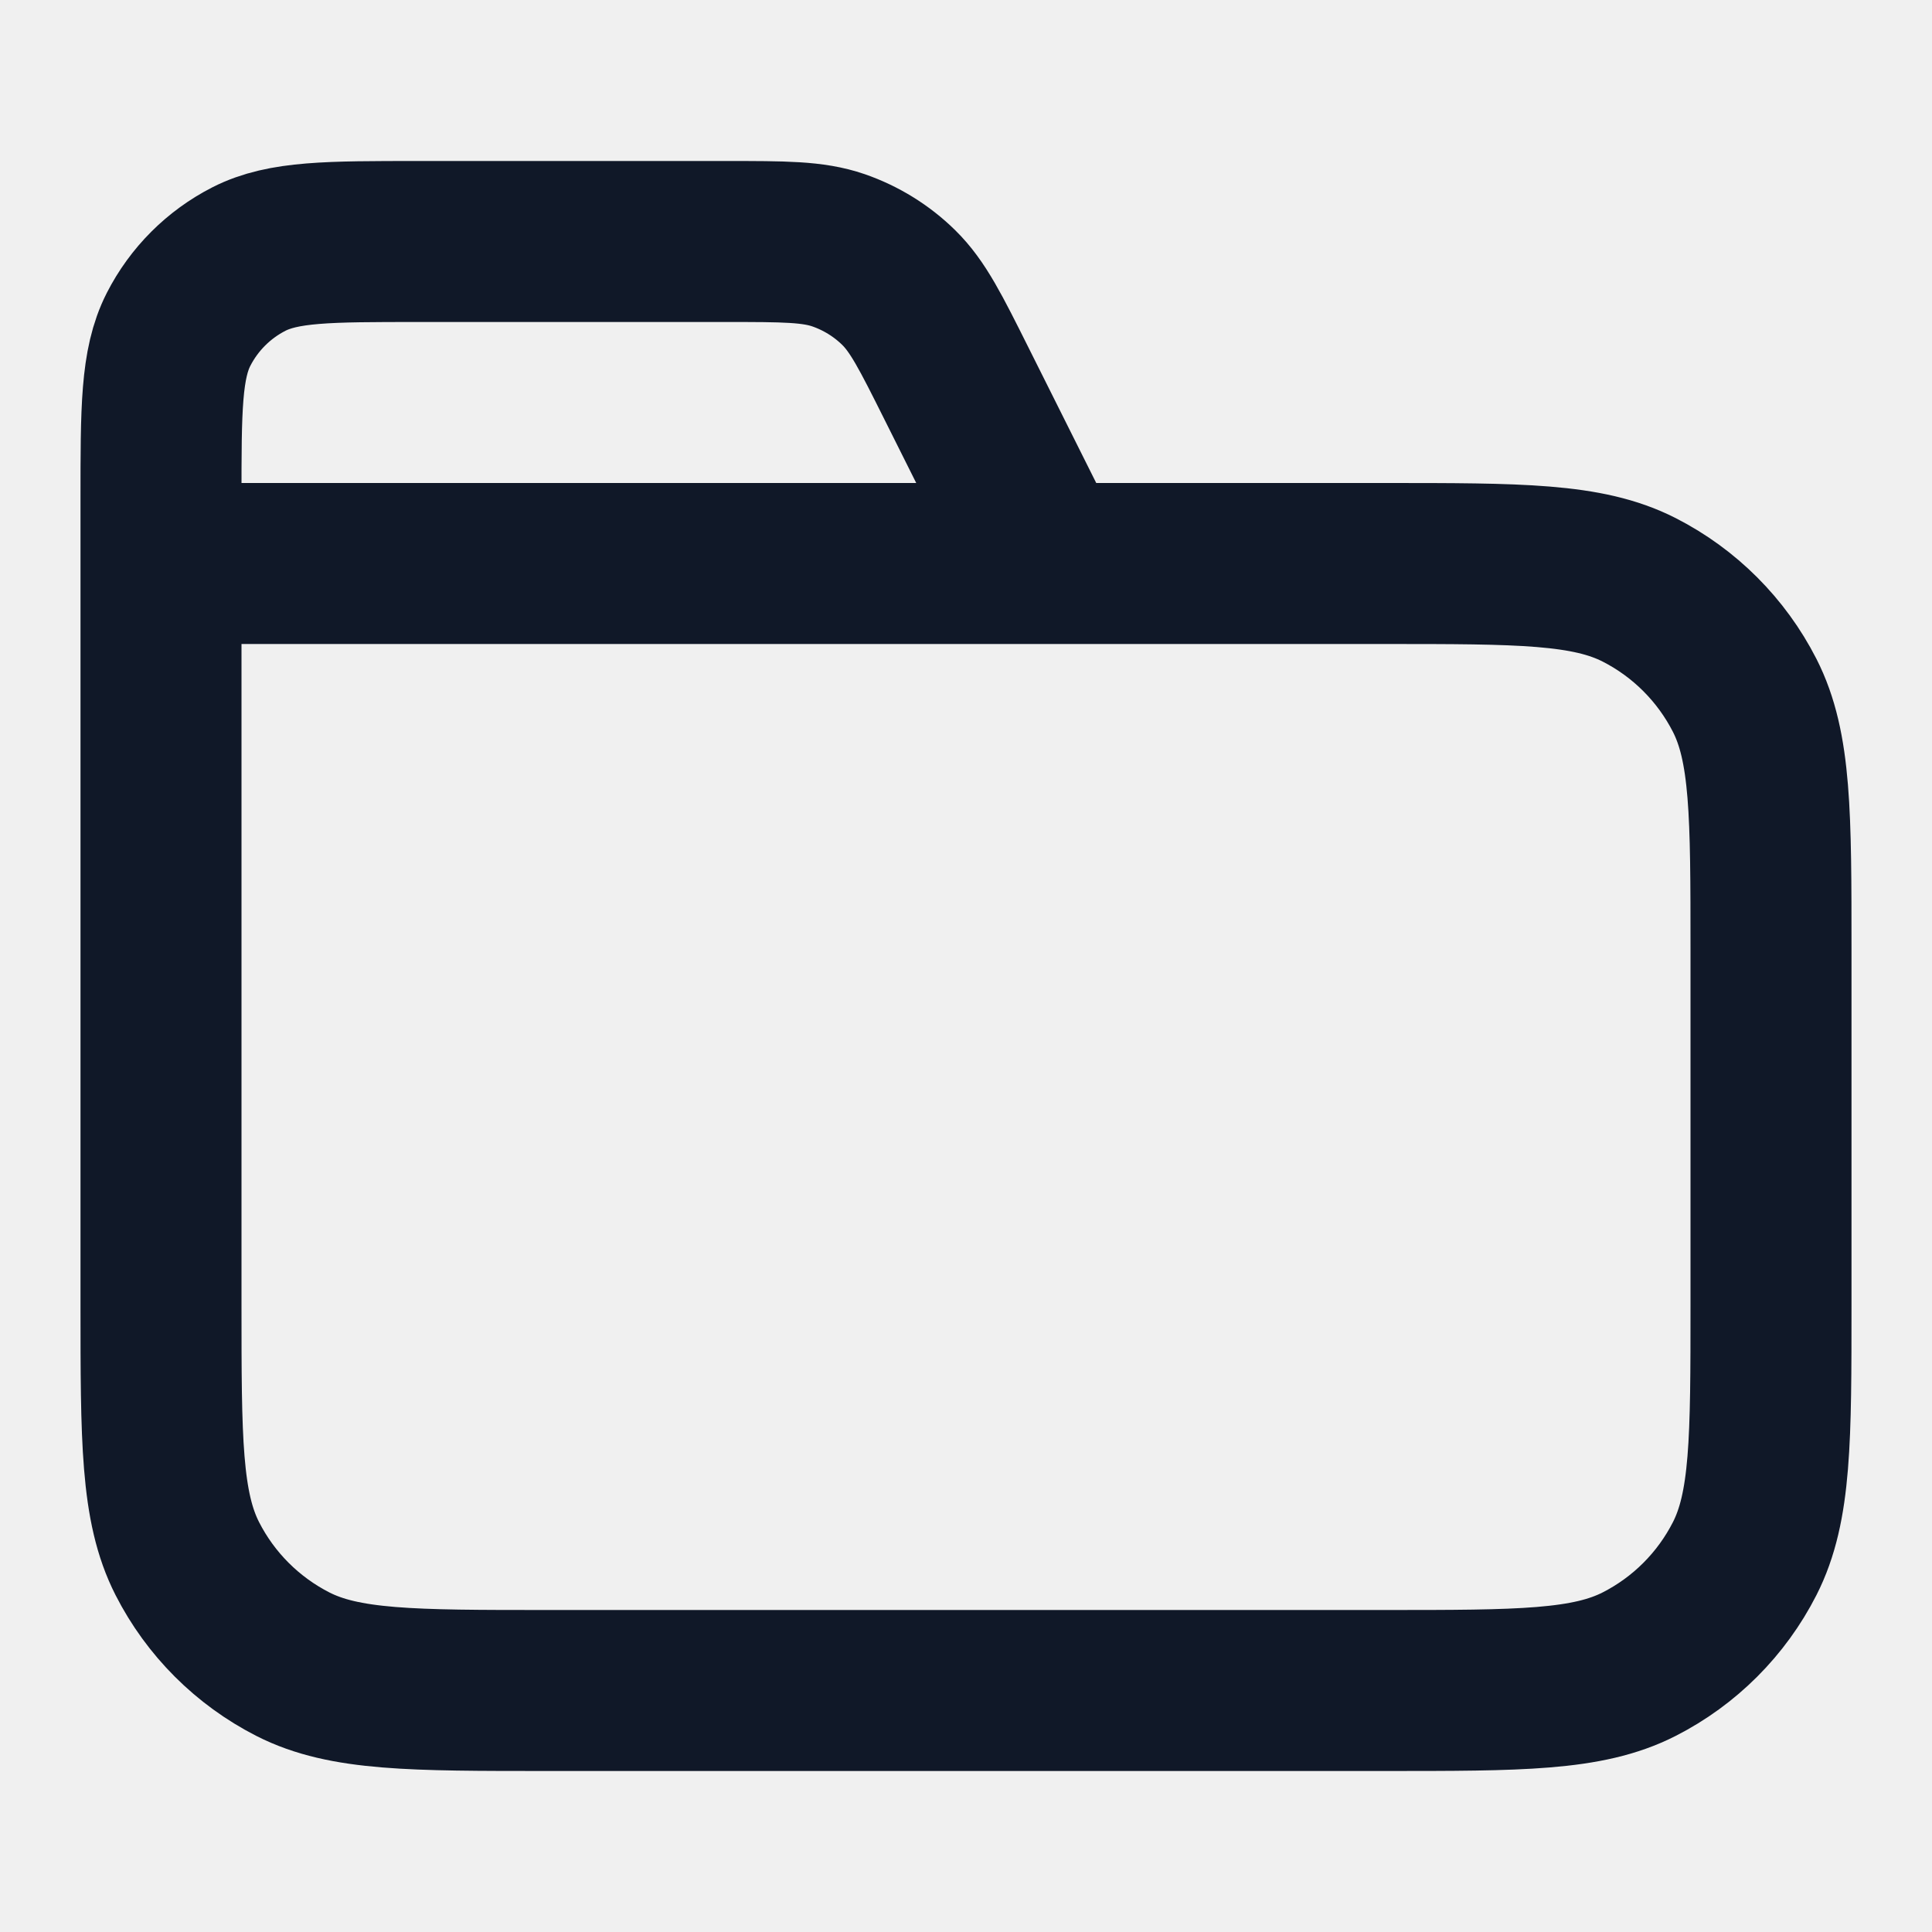
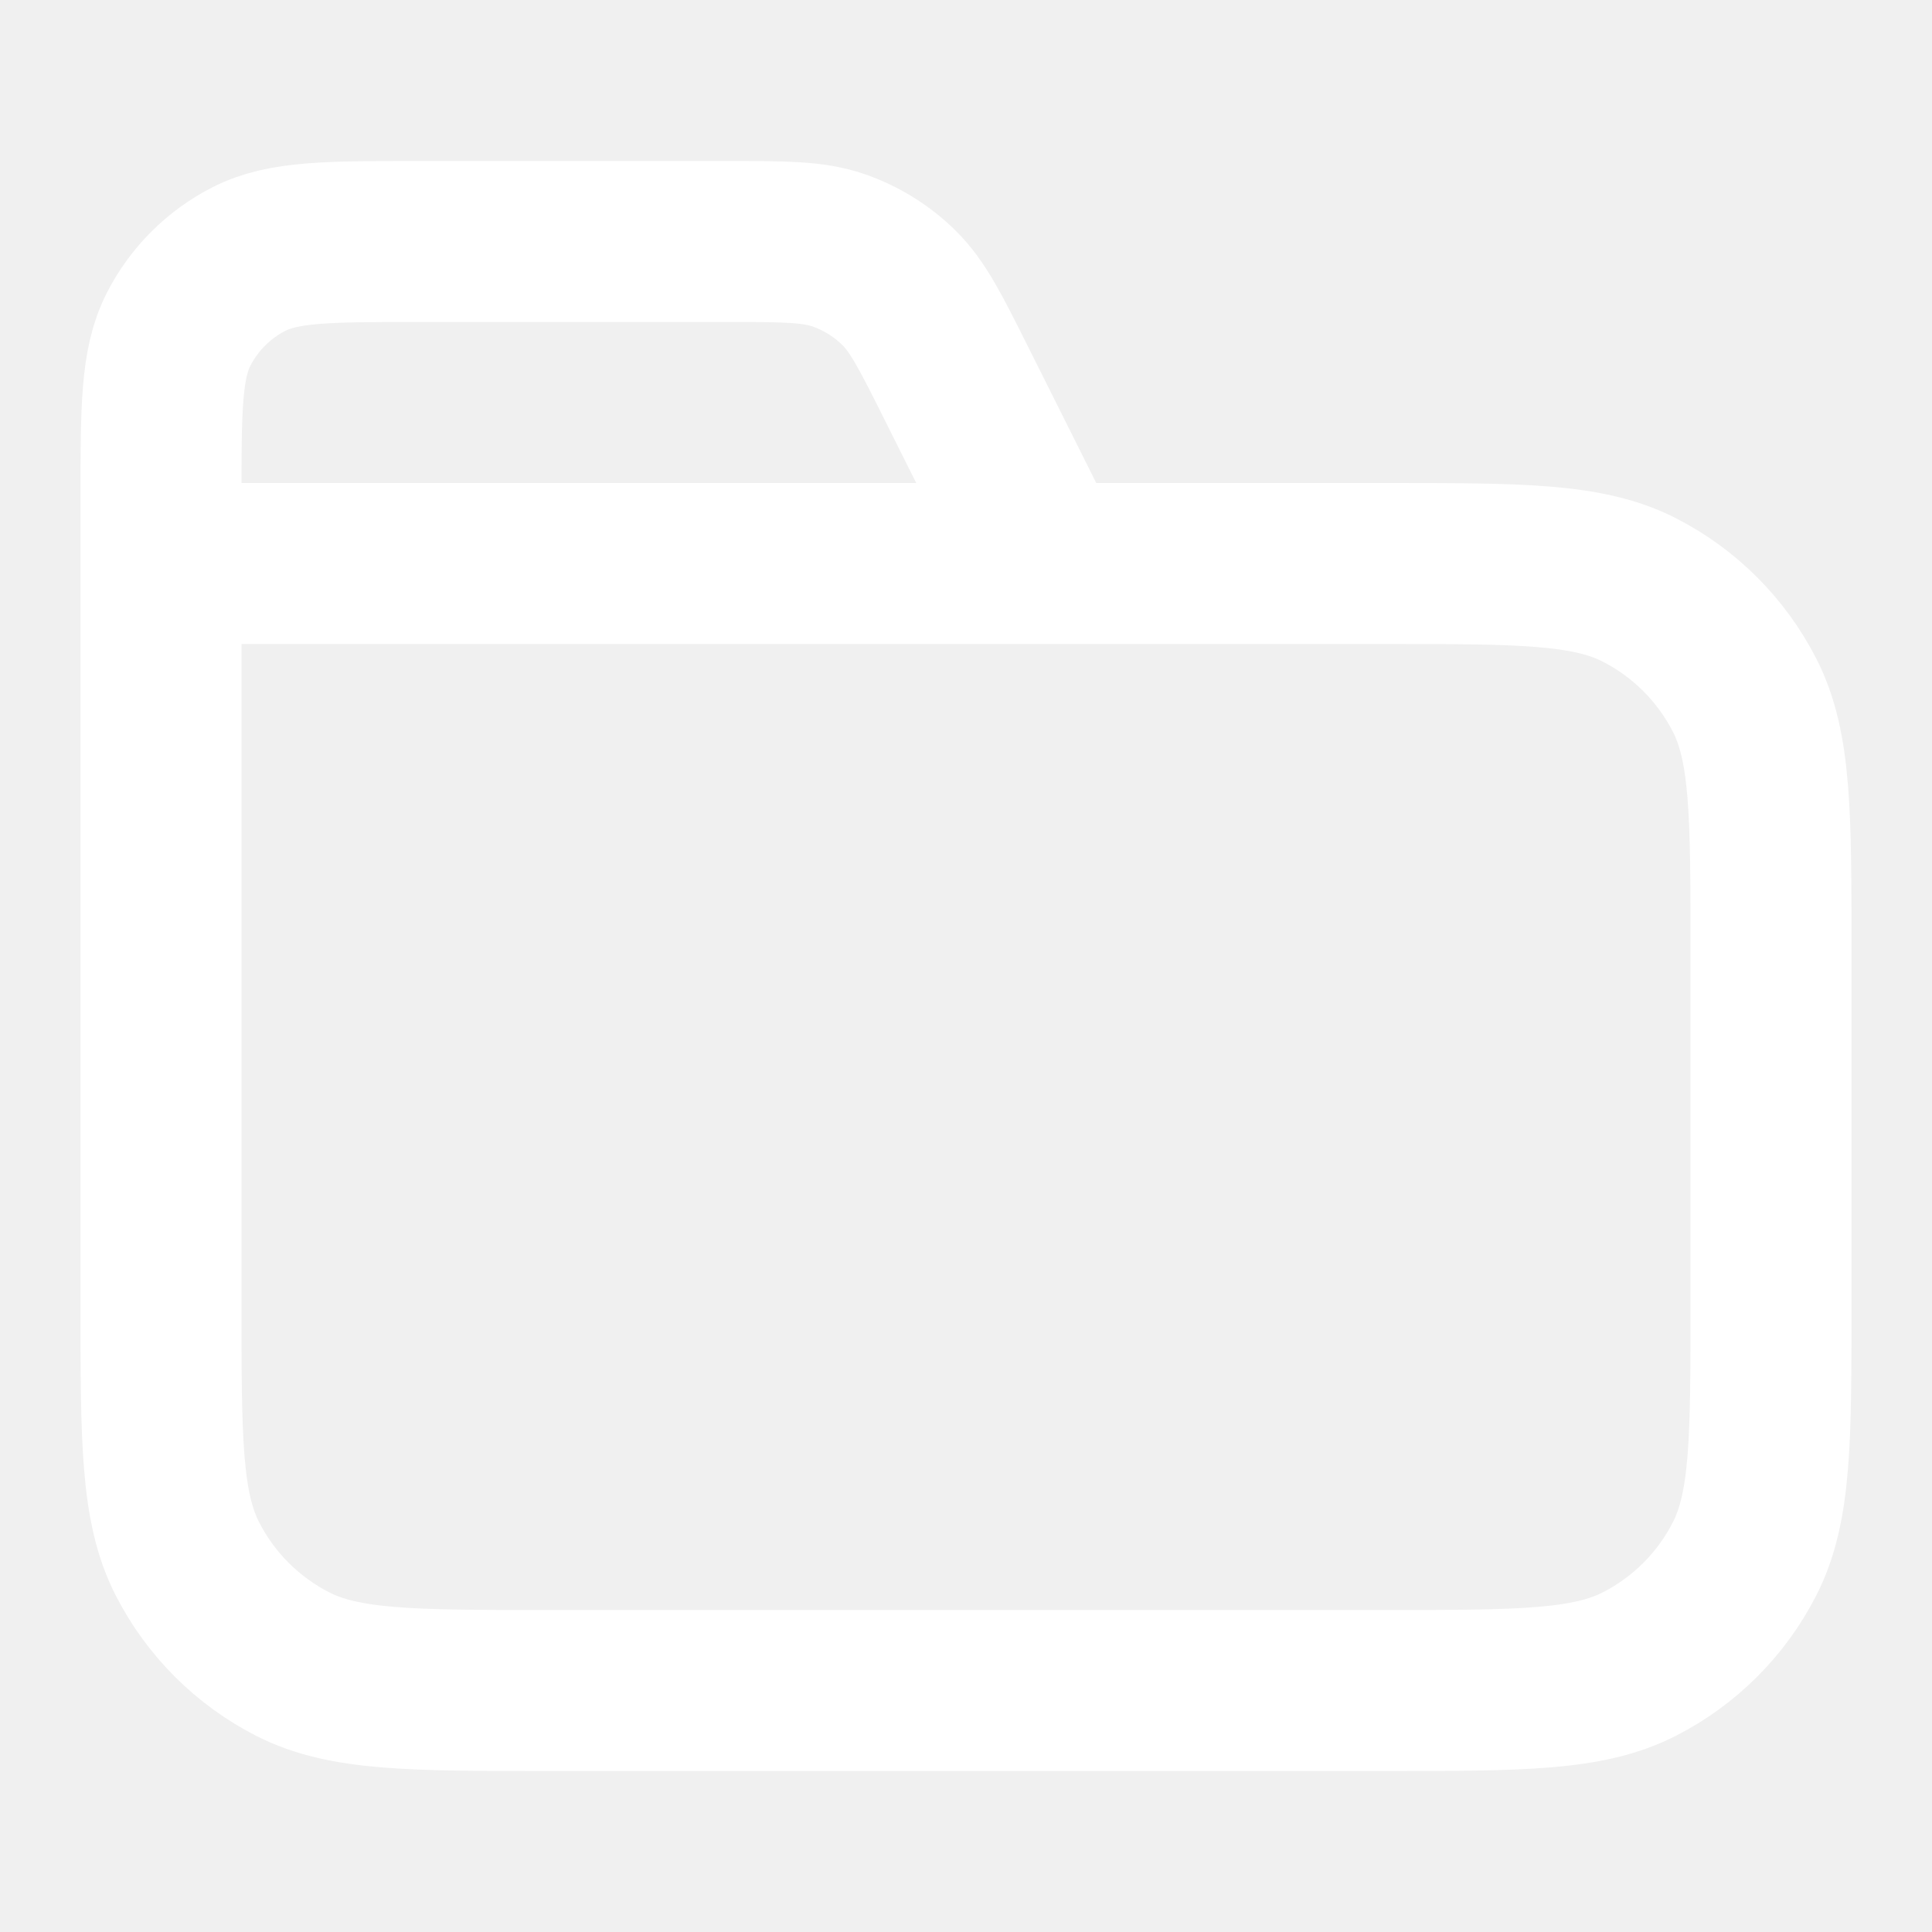
<svg xmlns="http://www.w3.org/2000/svg" width="24" height="24" viewBox="0 0 24 24" fill="none">
-   <path d="M13 7L11.884 4.769C11.563 4.127 11.403 3.806 11.163 3.571C10.952 3.364 10.696 3.206 10.416 3.109C10.099 3 9.74 3 9.022 3H5.2C4.08 3 3.52 3 3.092 3.218C2.716 3.41 2.41 3.716 2.218 4.092C2 4.52 2 5.08 2 6.2V7M2 7H17.2C18.88 7 19.72 7 20.362 7.327C20.927 7.615 21.385 8.074 21.673 8.638C22 9.28 22 10.12 22 11.8V16.2C22 17.88 22 18.72 21.673 19.362C21.385 19.927 20.927 20.385 20.362 20.673C19.72 21 18.88 21 17.2 21H6.8C5.12 21 4.28 21 3.638 20.673C3.074 20.385 2.615 19.927 2.327 19.362C2 18.72 2 17.88 2 16.2V7Z" stroke="#101828" stroke-width="2" stroke-linecap="round" stroke-linejoin="round" />
+   <path d="M13 7L11.884 4.769C11.563 4.127 11.403 3.806 11.163 3.571C10.952 3.364 10.696 3.206 10.416 3.109C10.099 3 9.74 3 9.022 3H5.2C4.08 3 3.52 3 3.092 3.218C2.716 3.41 2.41 3.716 2.218 4.092C2 4.52 2 5.08 2 6.2V7M2 7H17.2C18.88 7 19.72 7 20.362 7.327C20.927 7.615 21.385 8.074 21.673 8.638C22 9.28 22 10.12 22 11.8V16.2C22 17.88 22 18.72 21.673 19.362C21.385 19.927 20.927 20.385 20.362 20.673C19.72 21 18.88 21 17.2 21H6.8C5.12 21 4.28 21 3.638 20.673C3.074 20.385 2.615 19.927 2.327 19.362C2 18.72 2 17.88 2 16.2V7Z" stroke="white" stroke-width="2" stroke-linecap="round" stroke-linejoin="round" />
</svg>
